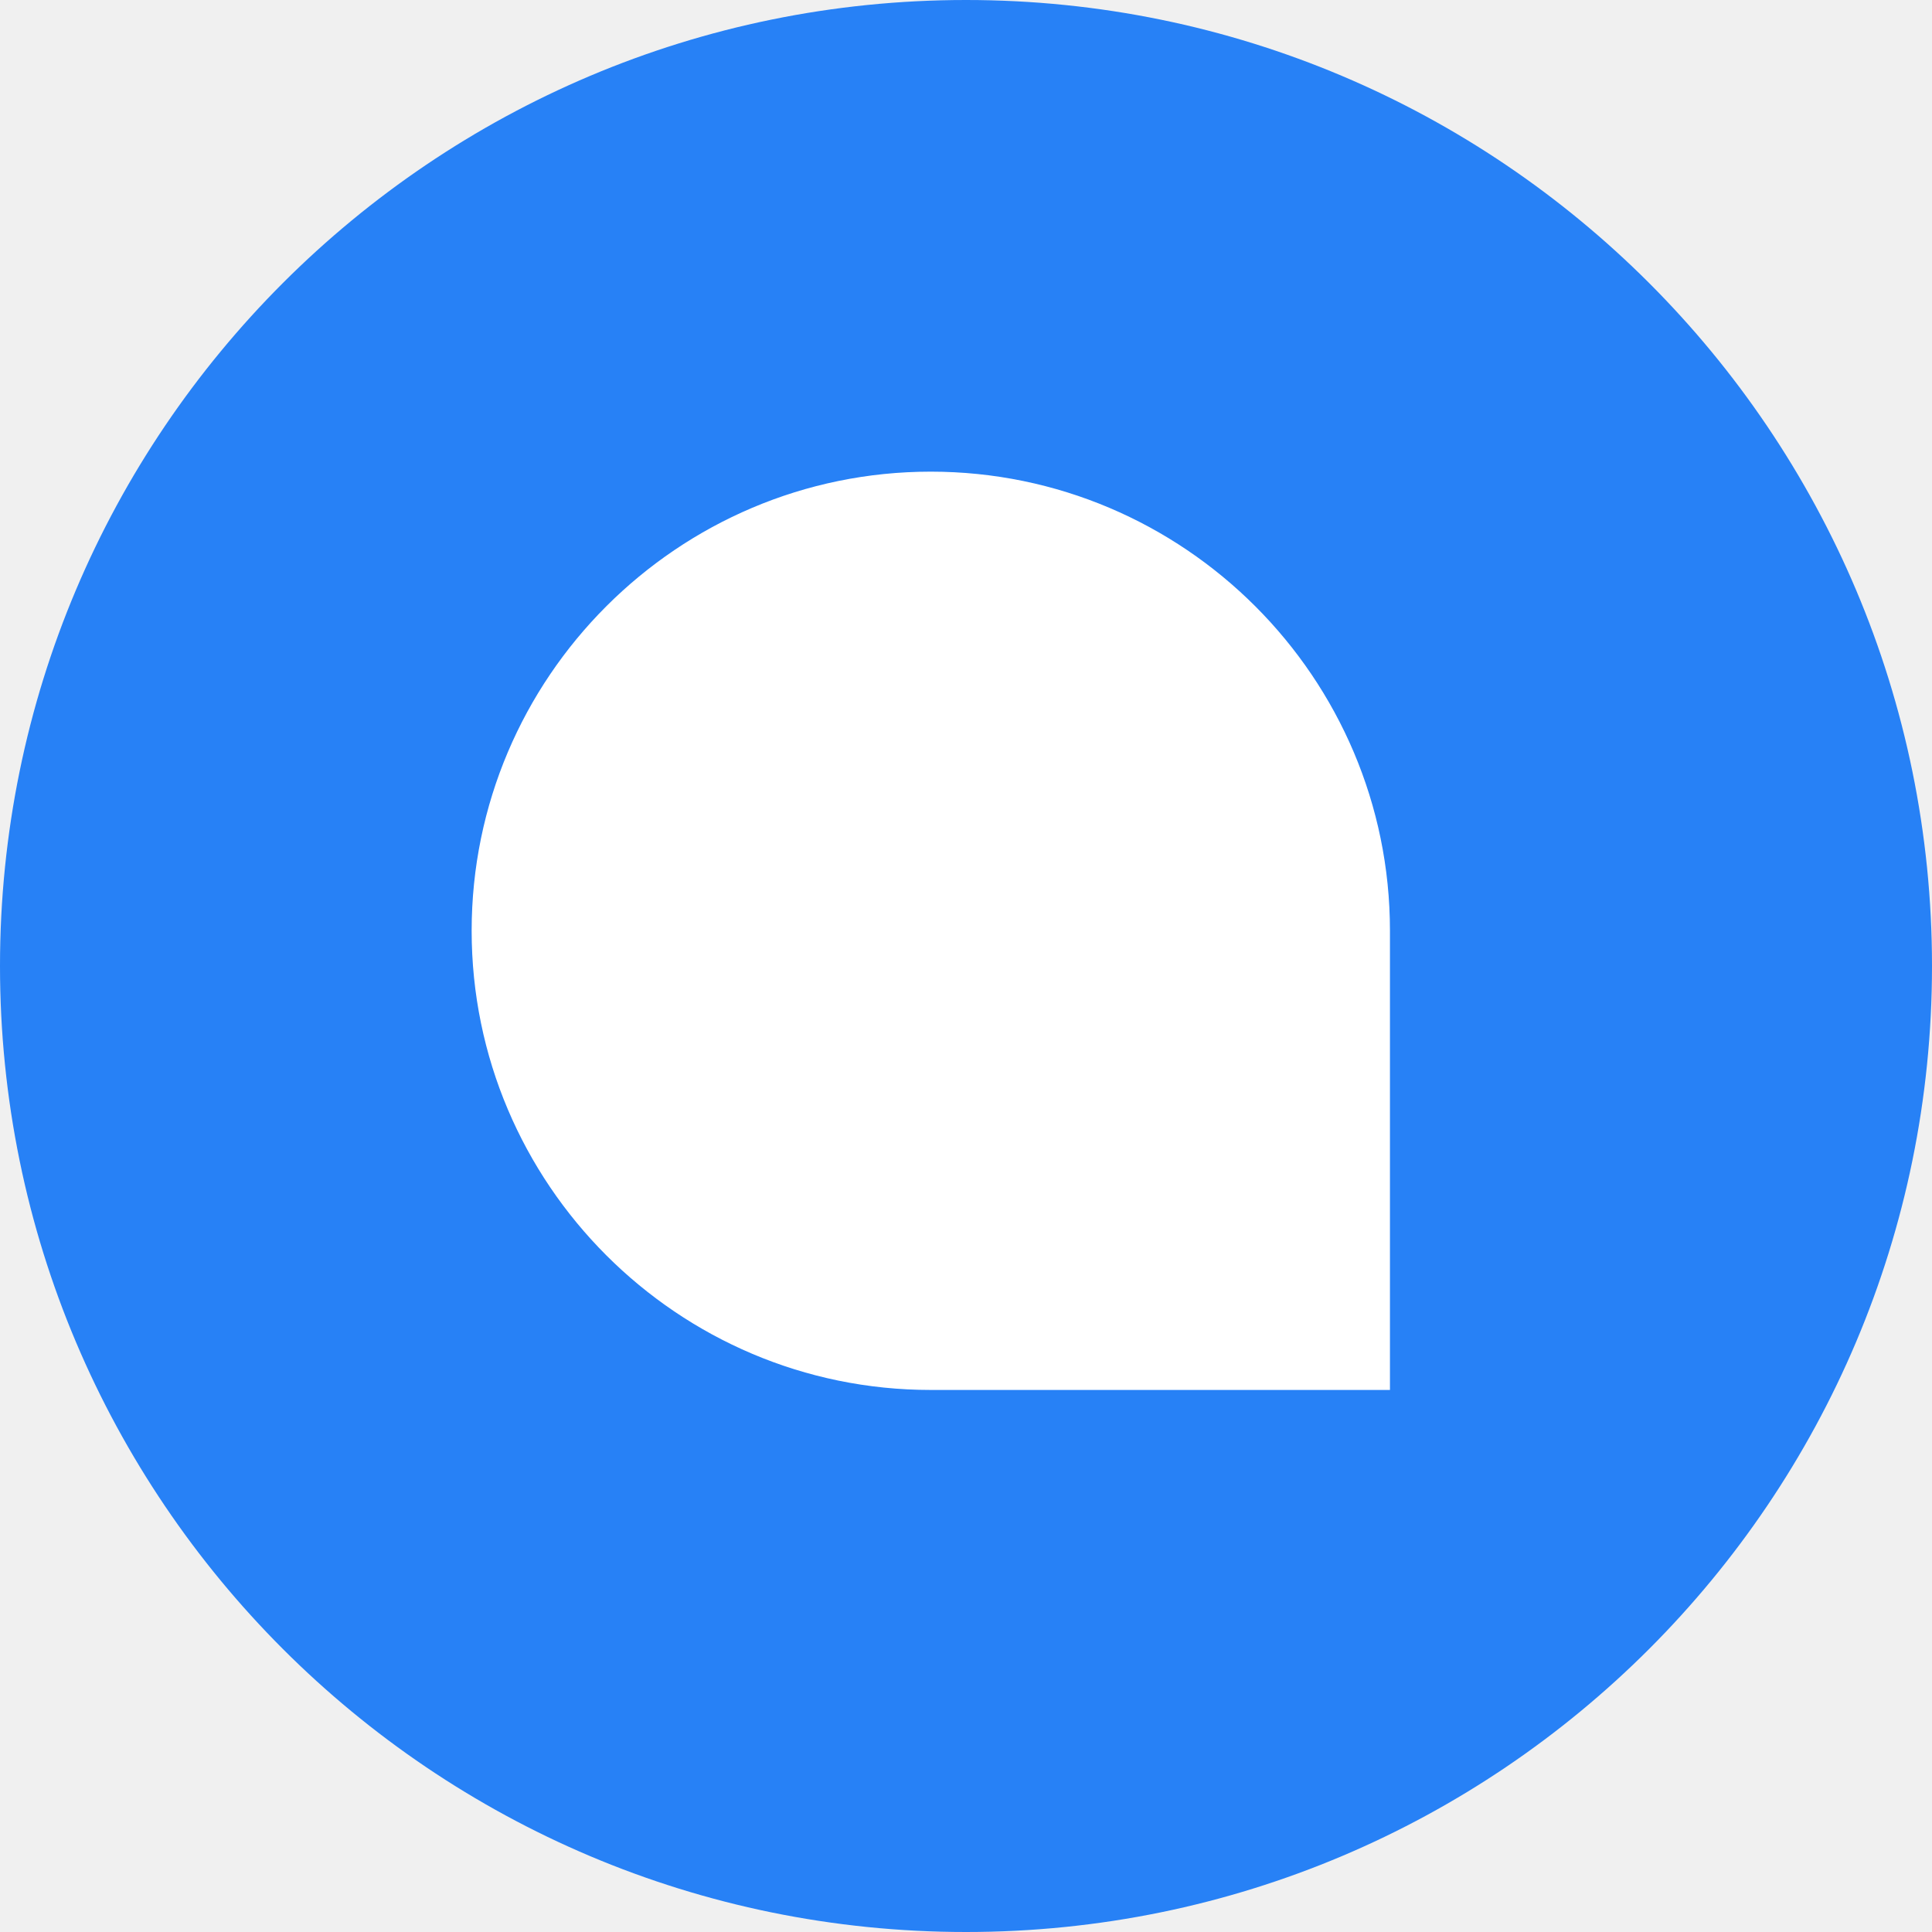
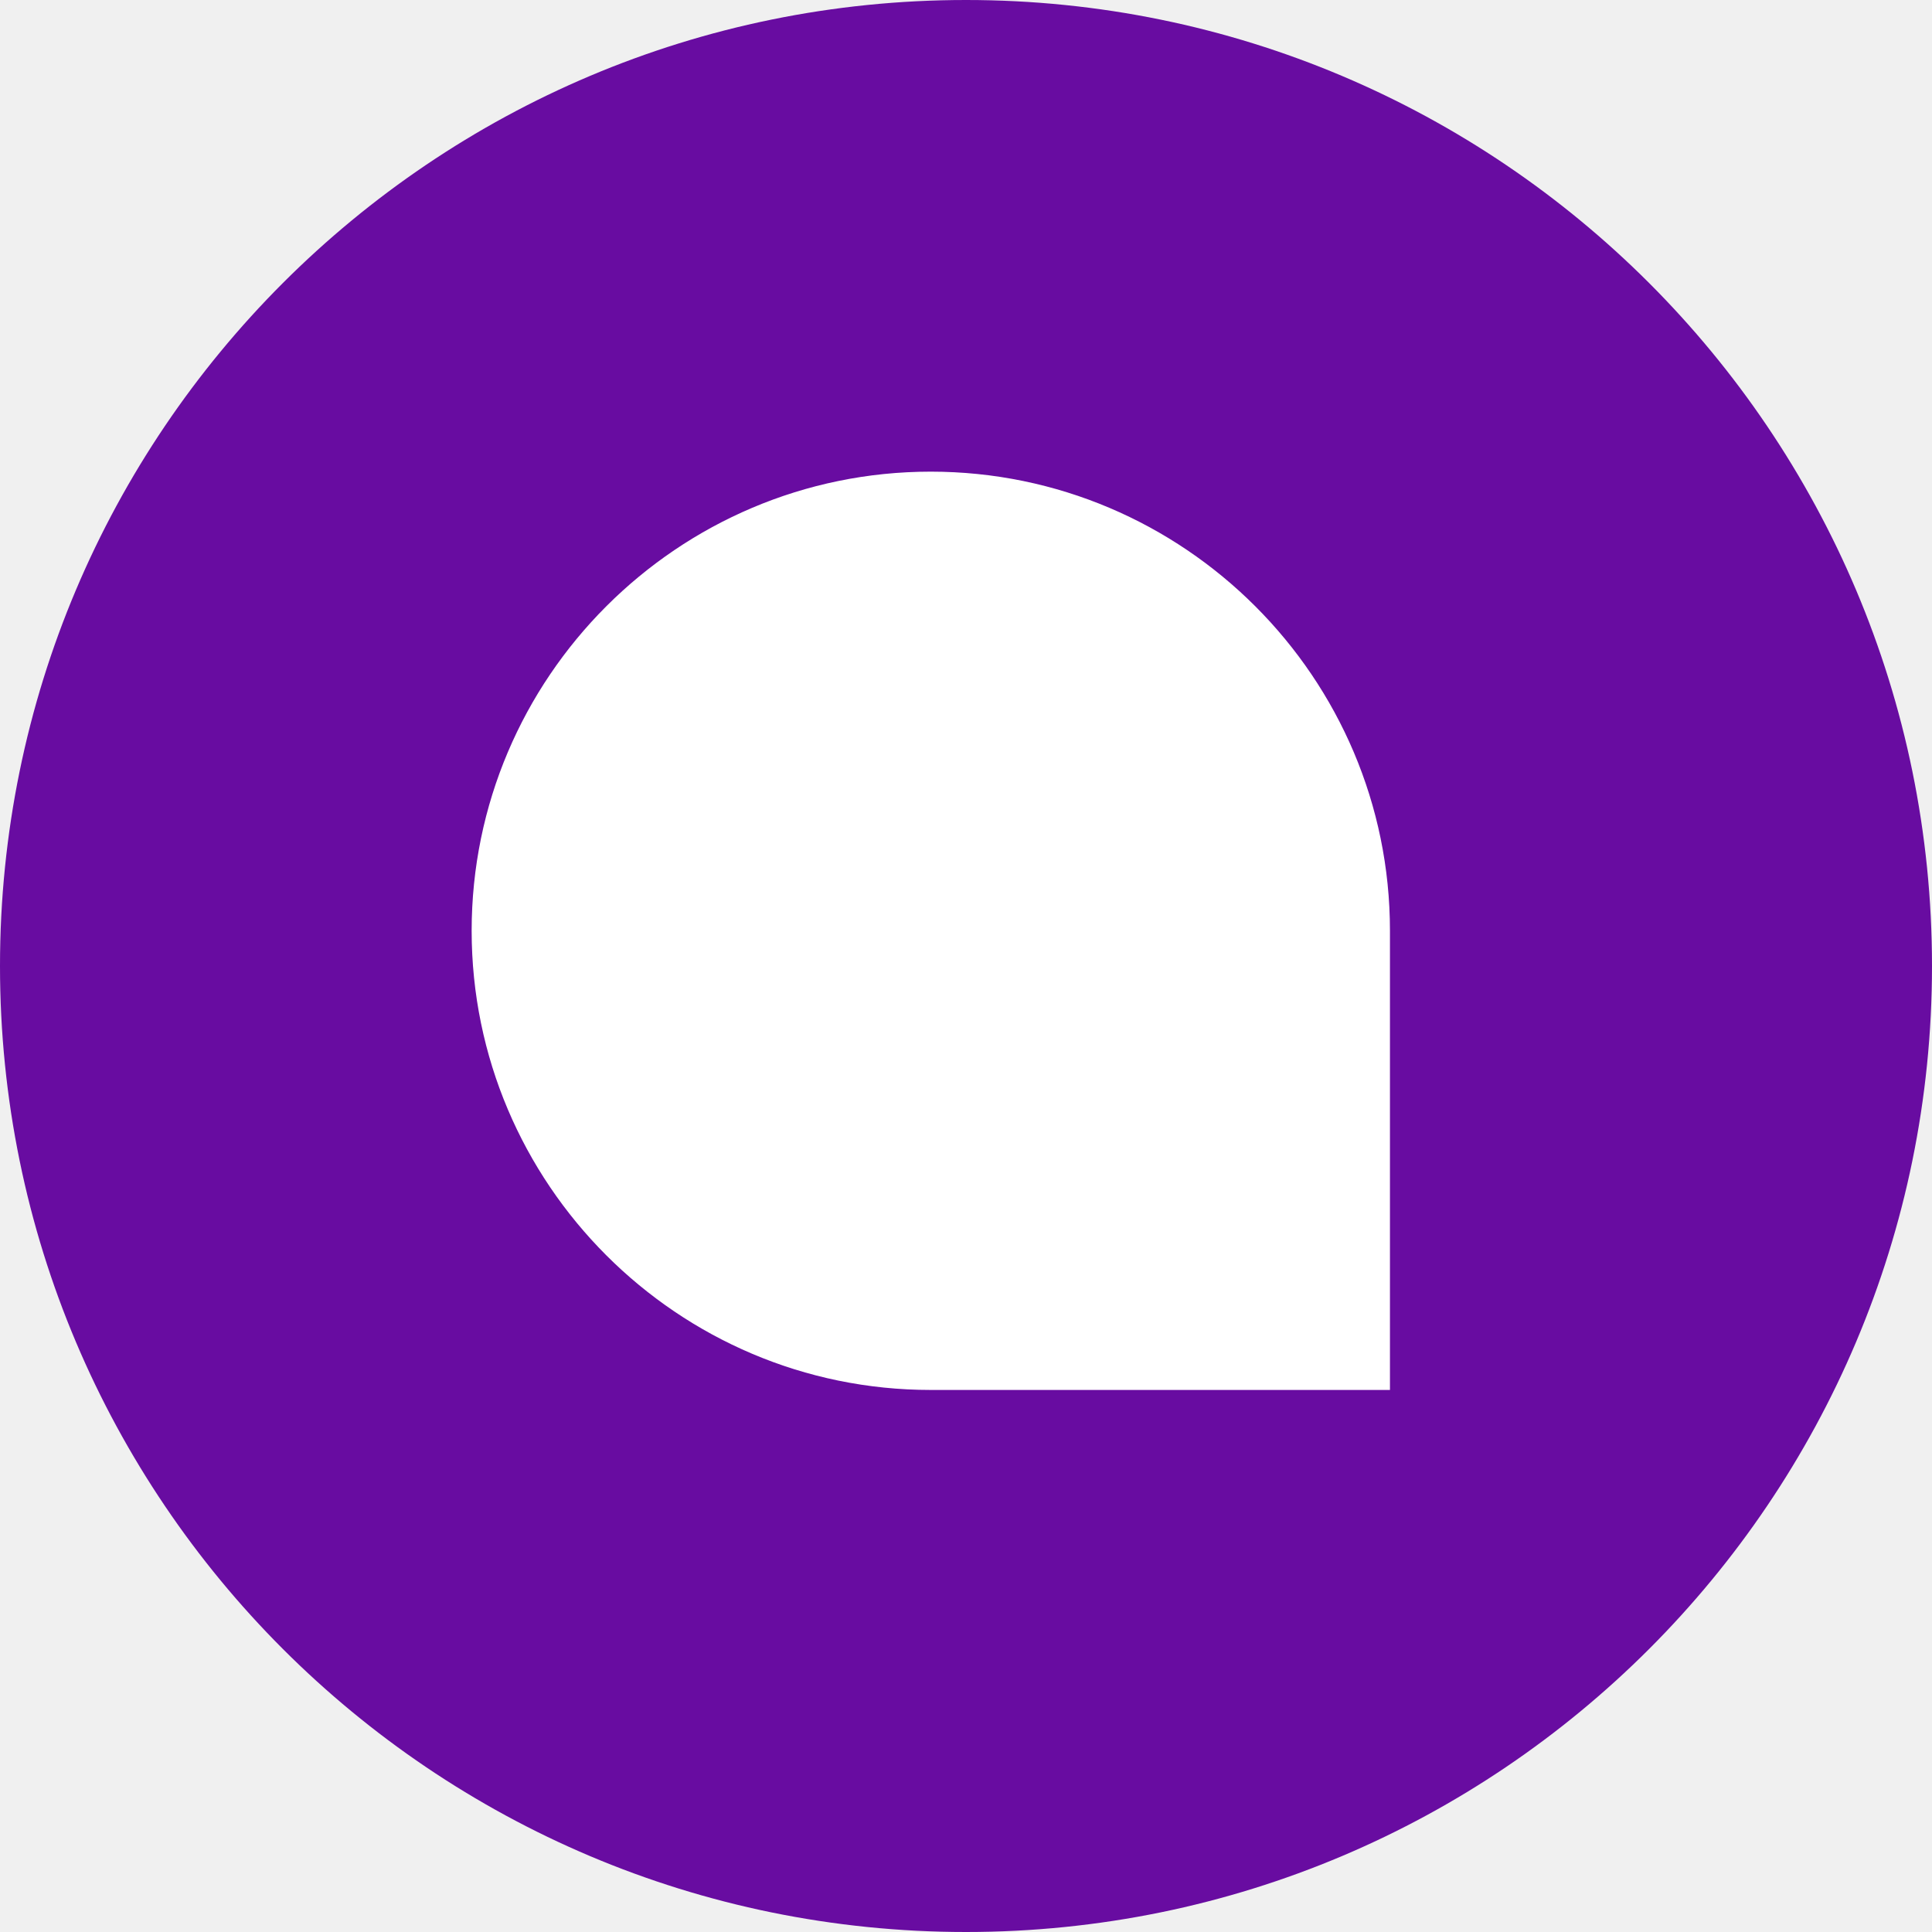
<svg xmlns="http://www.w3.org/2000/svg" width="16" height="16" viewBox="0 0 16 16" fill="none">
  <g clip-path="url(#woot-logo-clip-2342424e23u32098)">
-     <path d="M8 16C12.418 16 16 12.418 16 8C16 3.582 12.418 0 8 0C3.582 0 0 3.582 0 8C0 12.418 3.582 16 8 16Z" fill="#2781F6" />
+     <path d="M8 16C12.418 16 16 12.418 16 8C16 3.582 12.418 0 8 0C3.582 0 0 3.582 0 8C0 12.418 3.582 16 8 16Z" fill="#680CA1" />
    <path d="M11.417 11.417H7.708C5.664 11.417 4 9.753 4 7.708C4 5.664 5.664 4 7.708 4C9.753 4 11.417 5.664 11.417 7.708V11.417Z" fill="white" stroke="white" stroke-width="0.188" />
  </g>
  <defs>
    <clipPath id="woot-logo-clip-2342424e23u32098">
      <rect width="16" height="16" fill="white" />
    </clipPath>
  </defs>
</svg>
